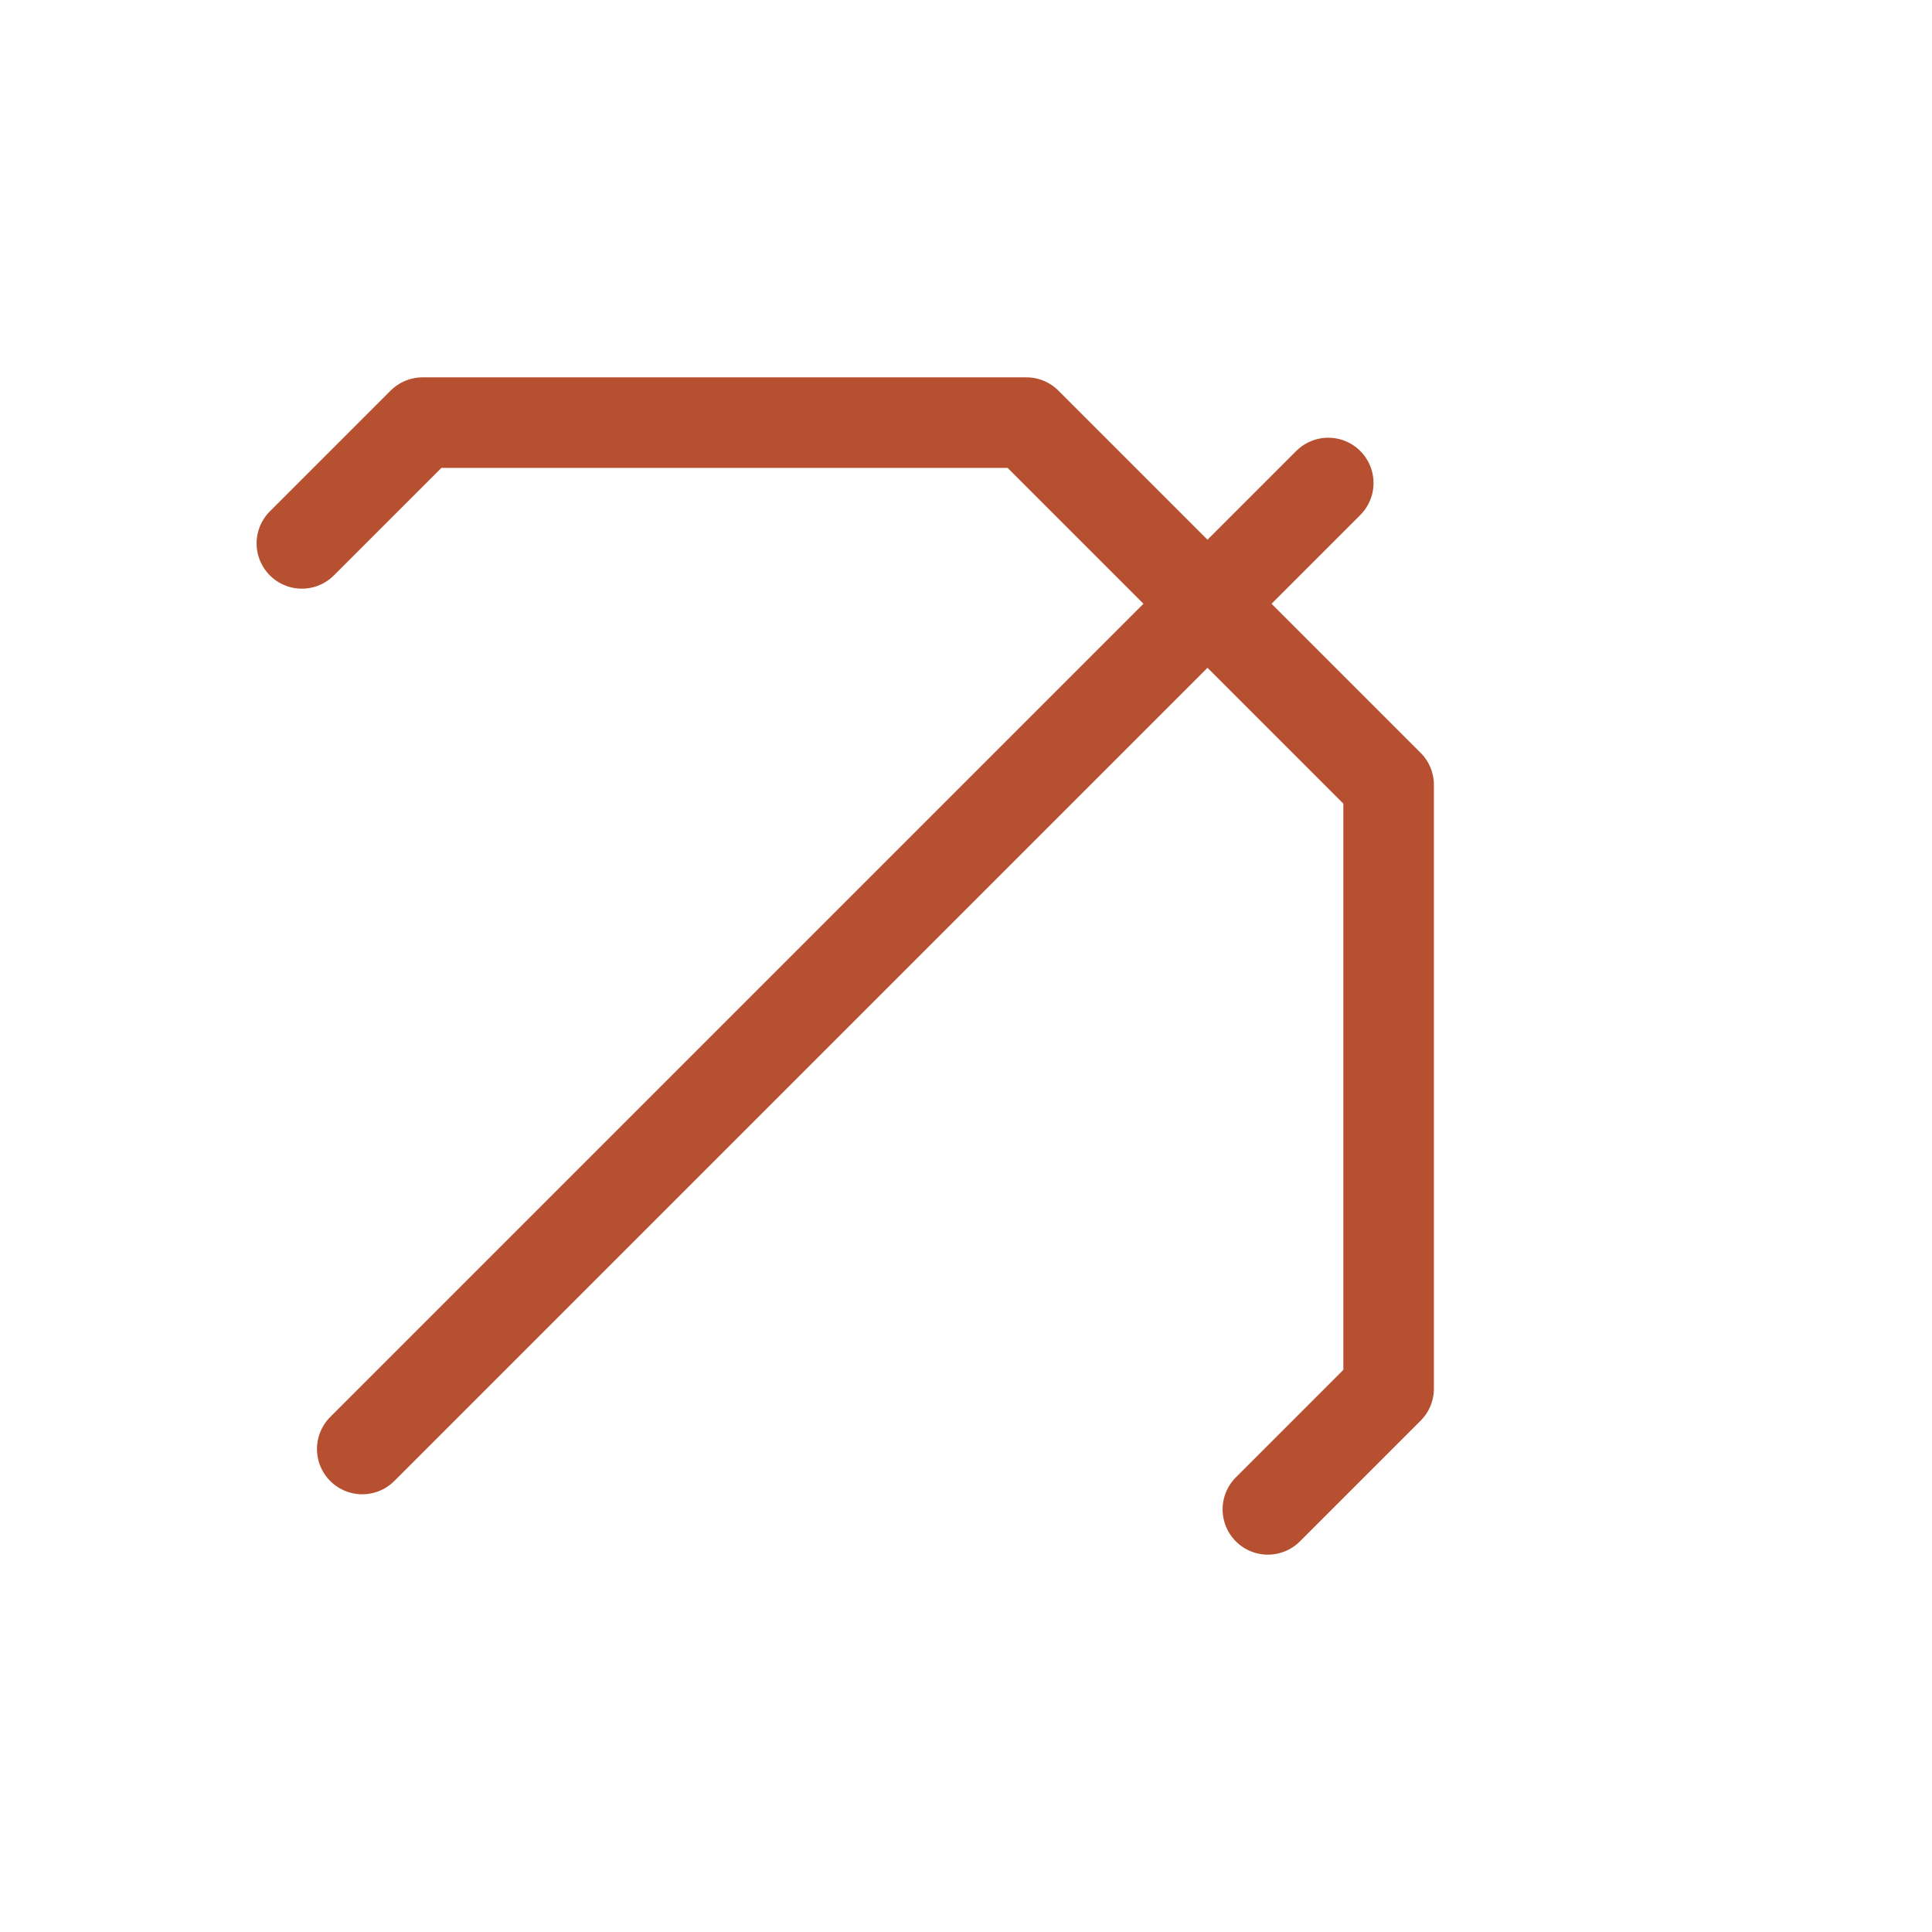
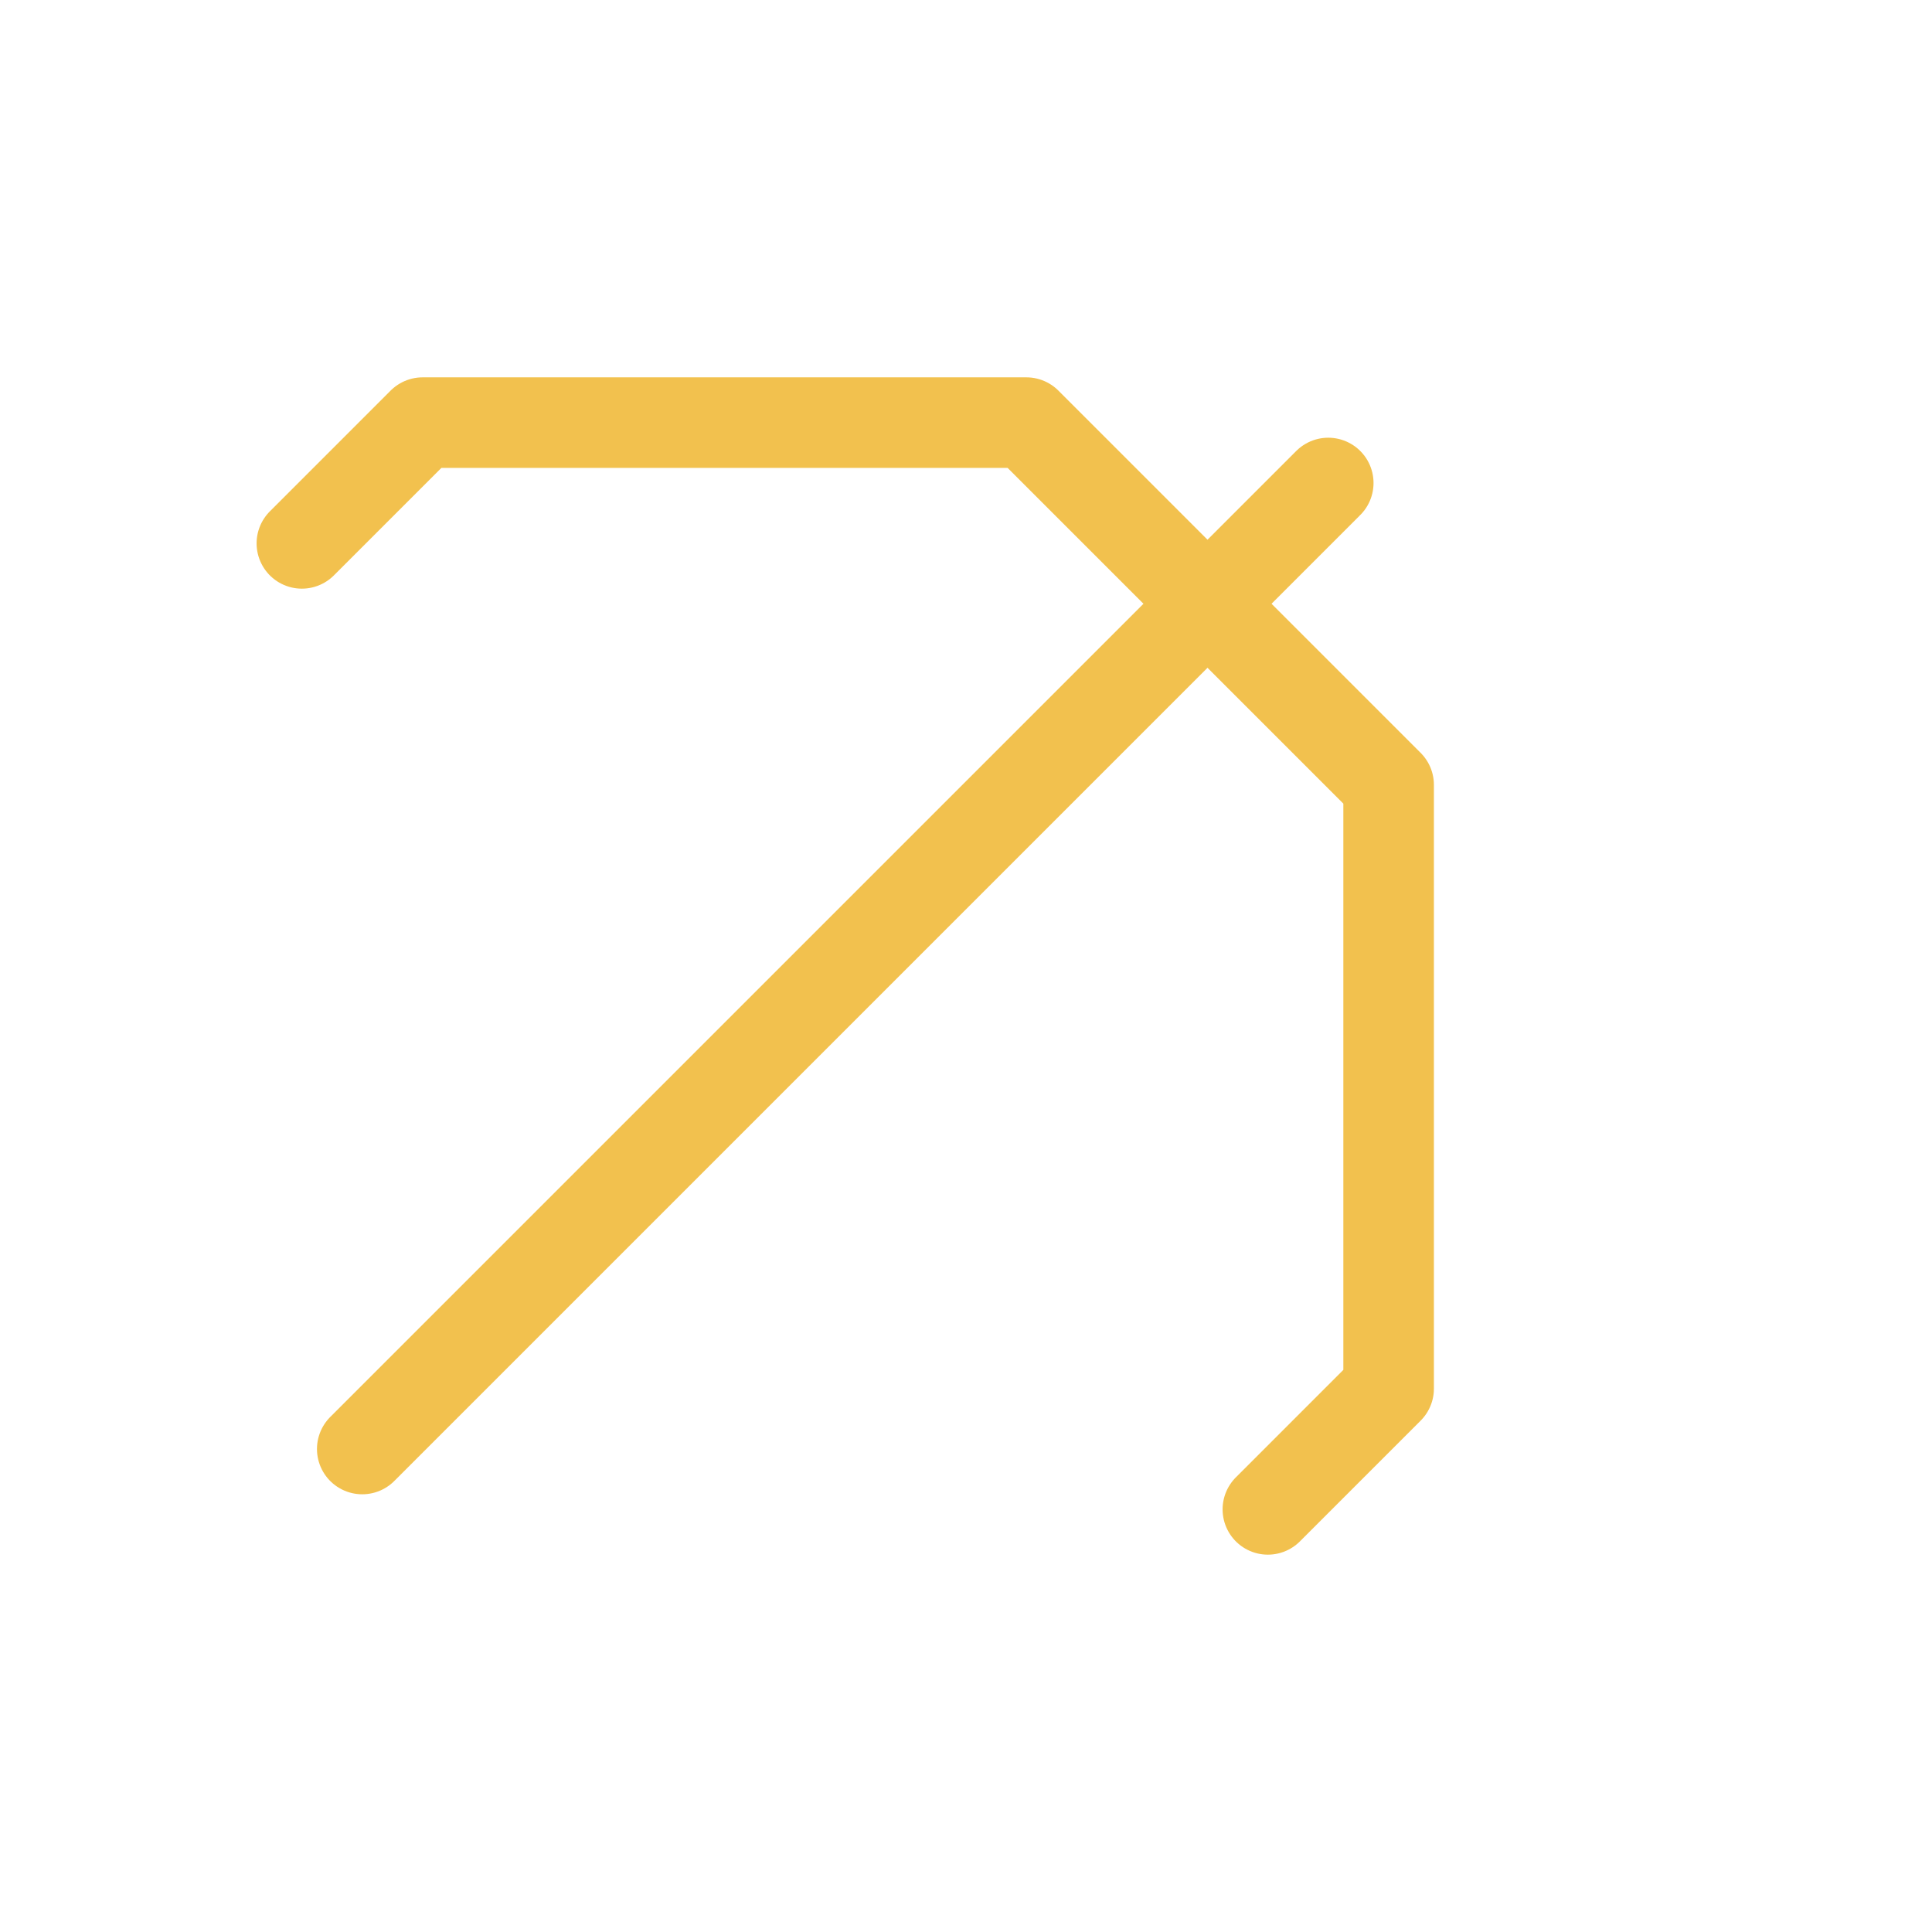
<svg xmlns="http://www.w3.org/2000/svg" width="64" height="64" viewBox="0 0 64 64">
-   <g fill="none" stroke="#b65030" stroke-width="3" stroke-linecap="round" stroke-linejoin="round">
+   <g fill="none" stroke="#f2c14e" stroke-width="3" stroke-linecap="round" stroke-linejoin="round">
    <line x1="12" y1="48" x2="44" y2="16" />
    <polyline points="10,18 14,14 34,14 46,26 46,46 42,50" />
  </g>
</svg>
